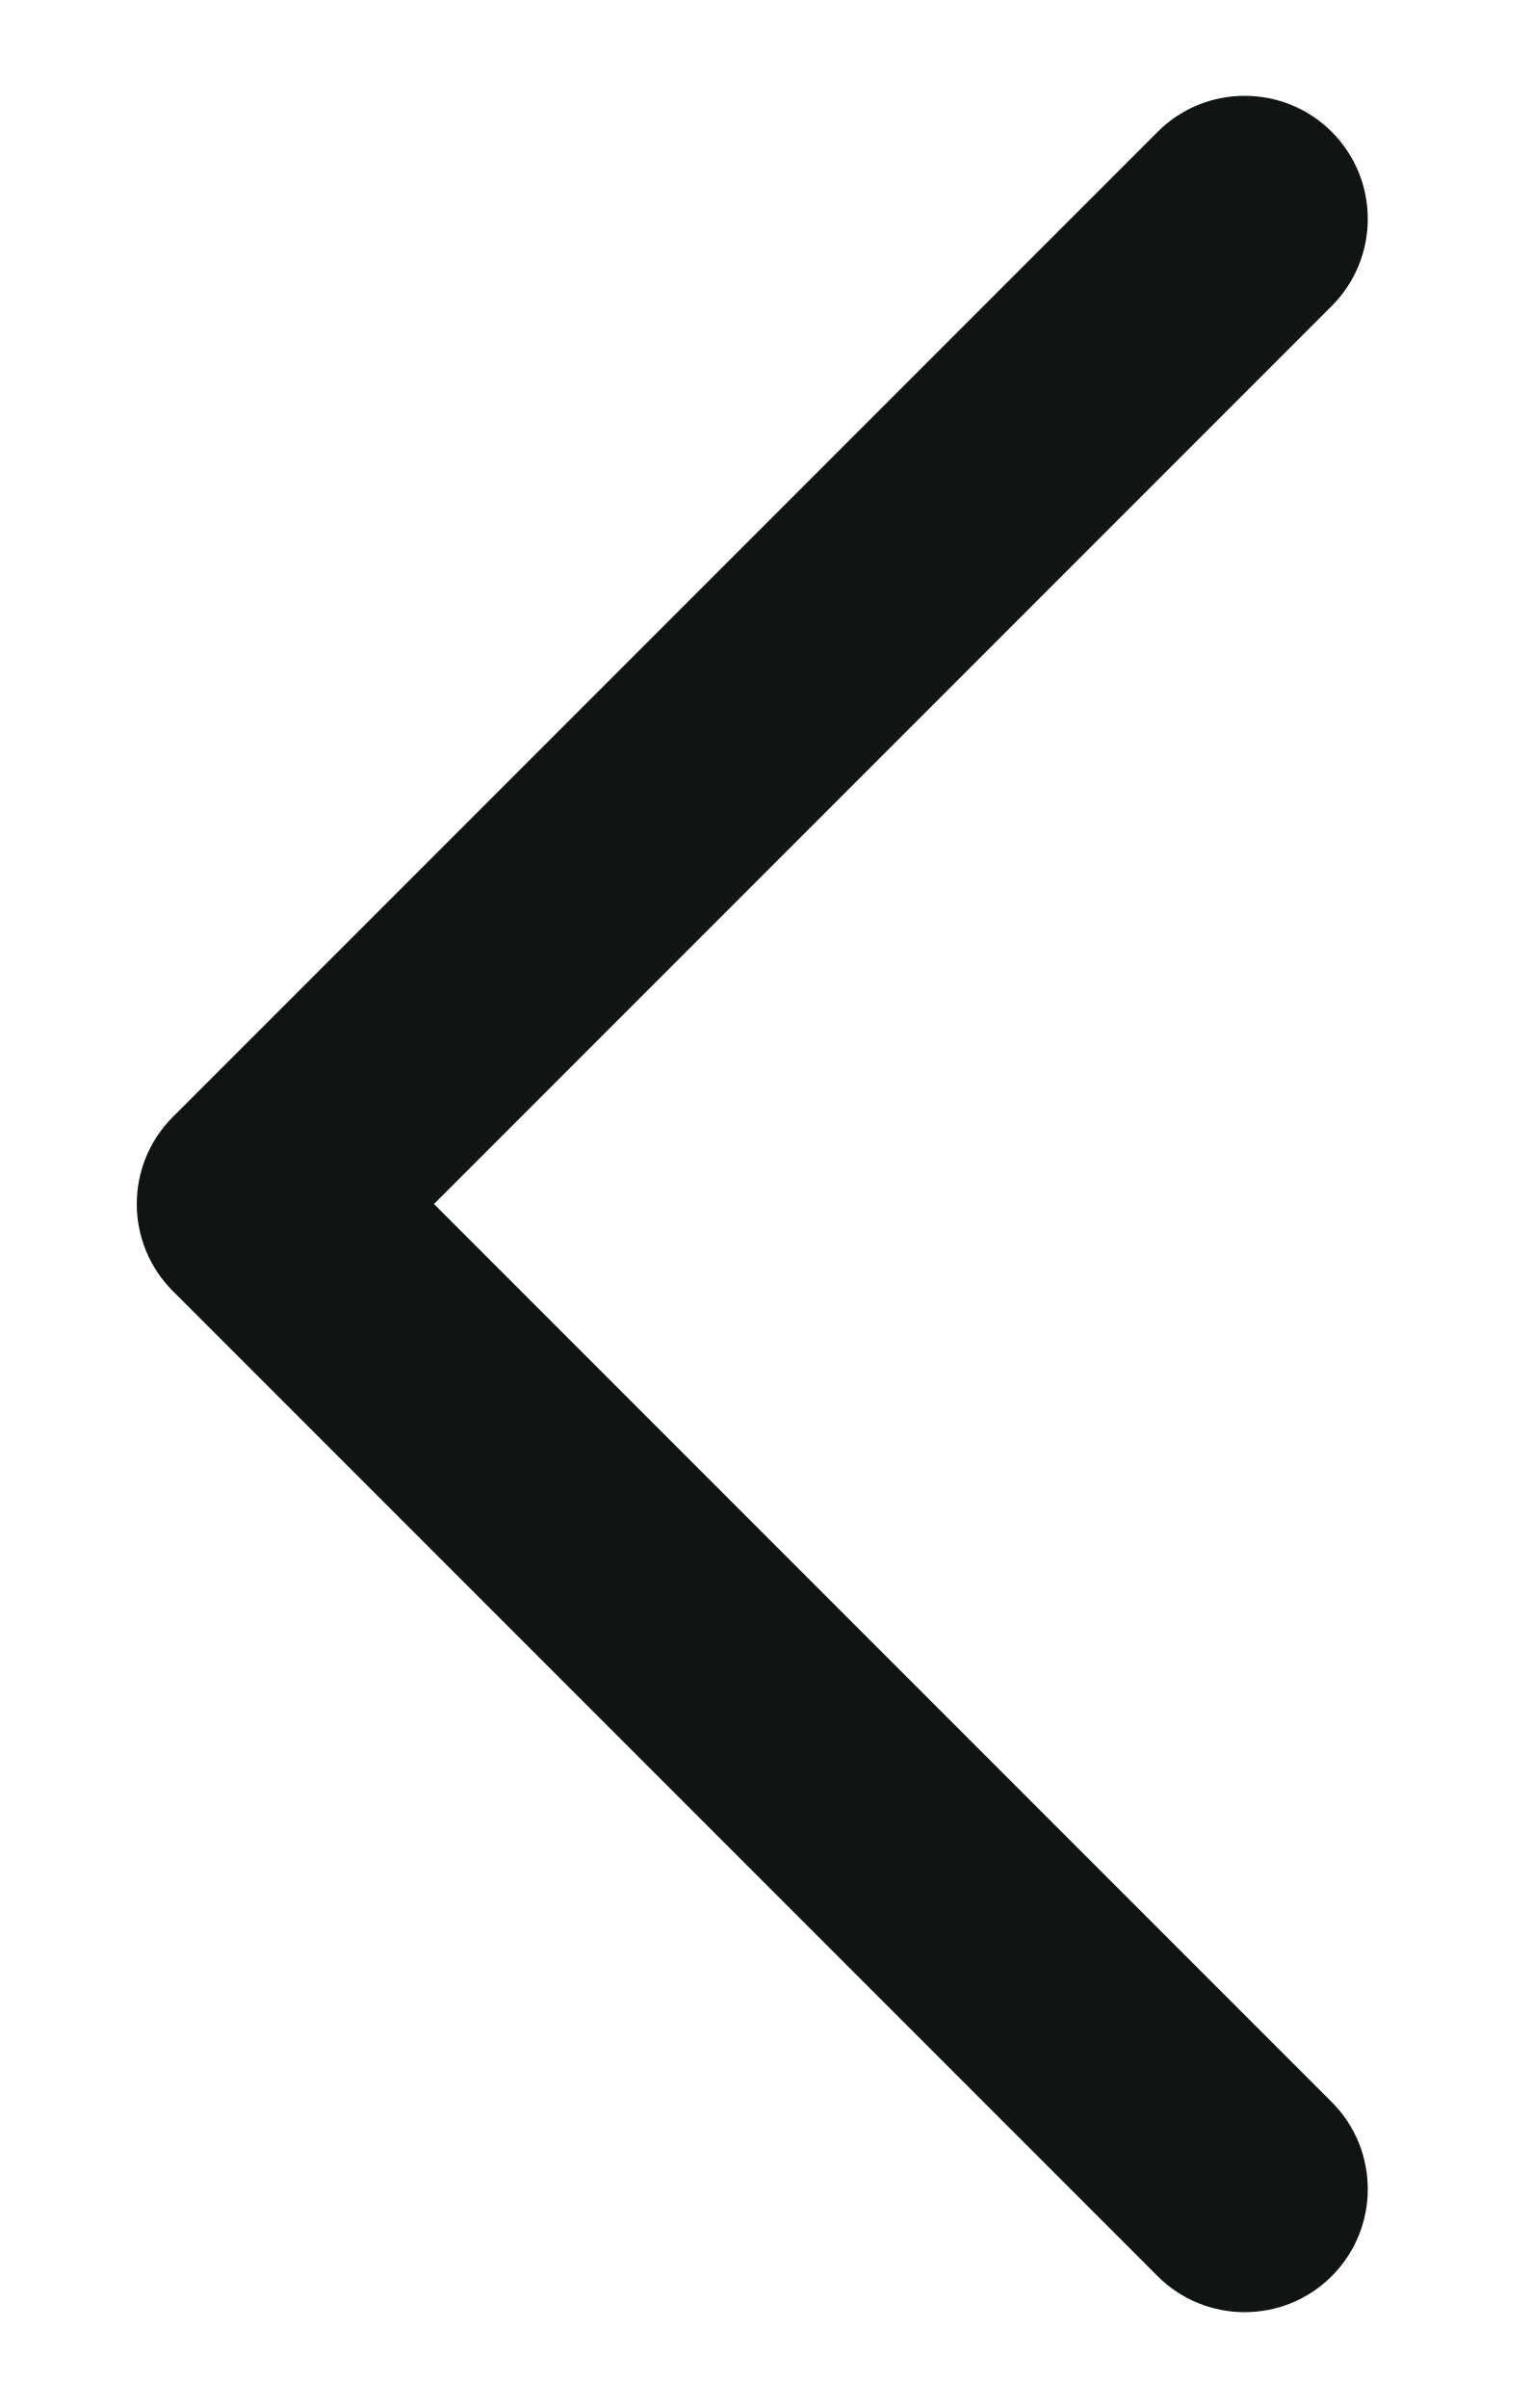
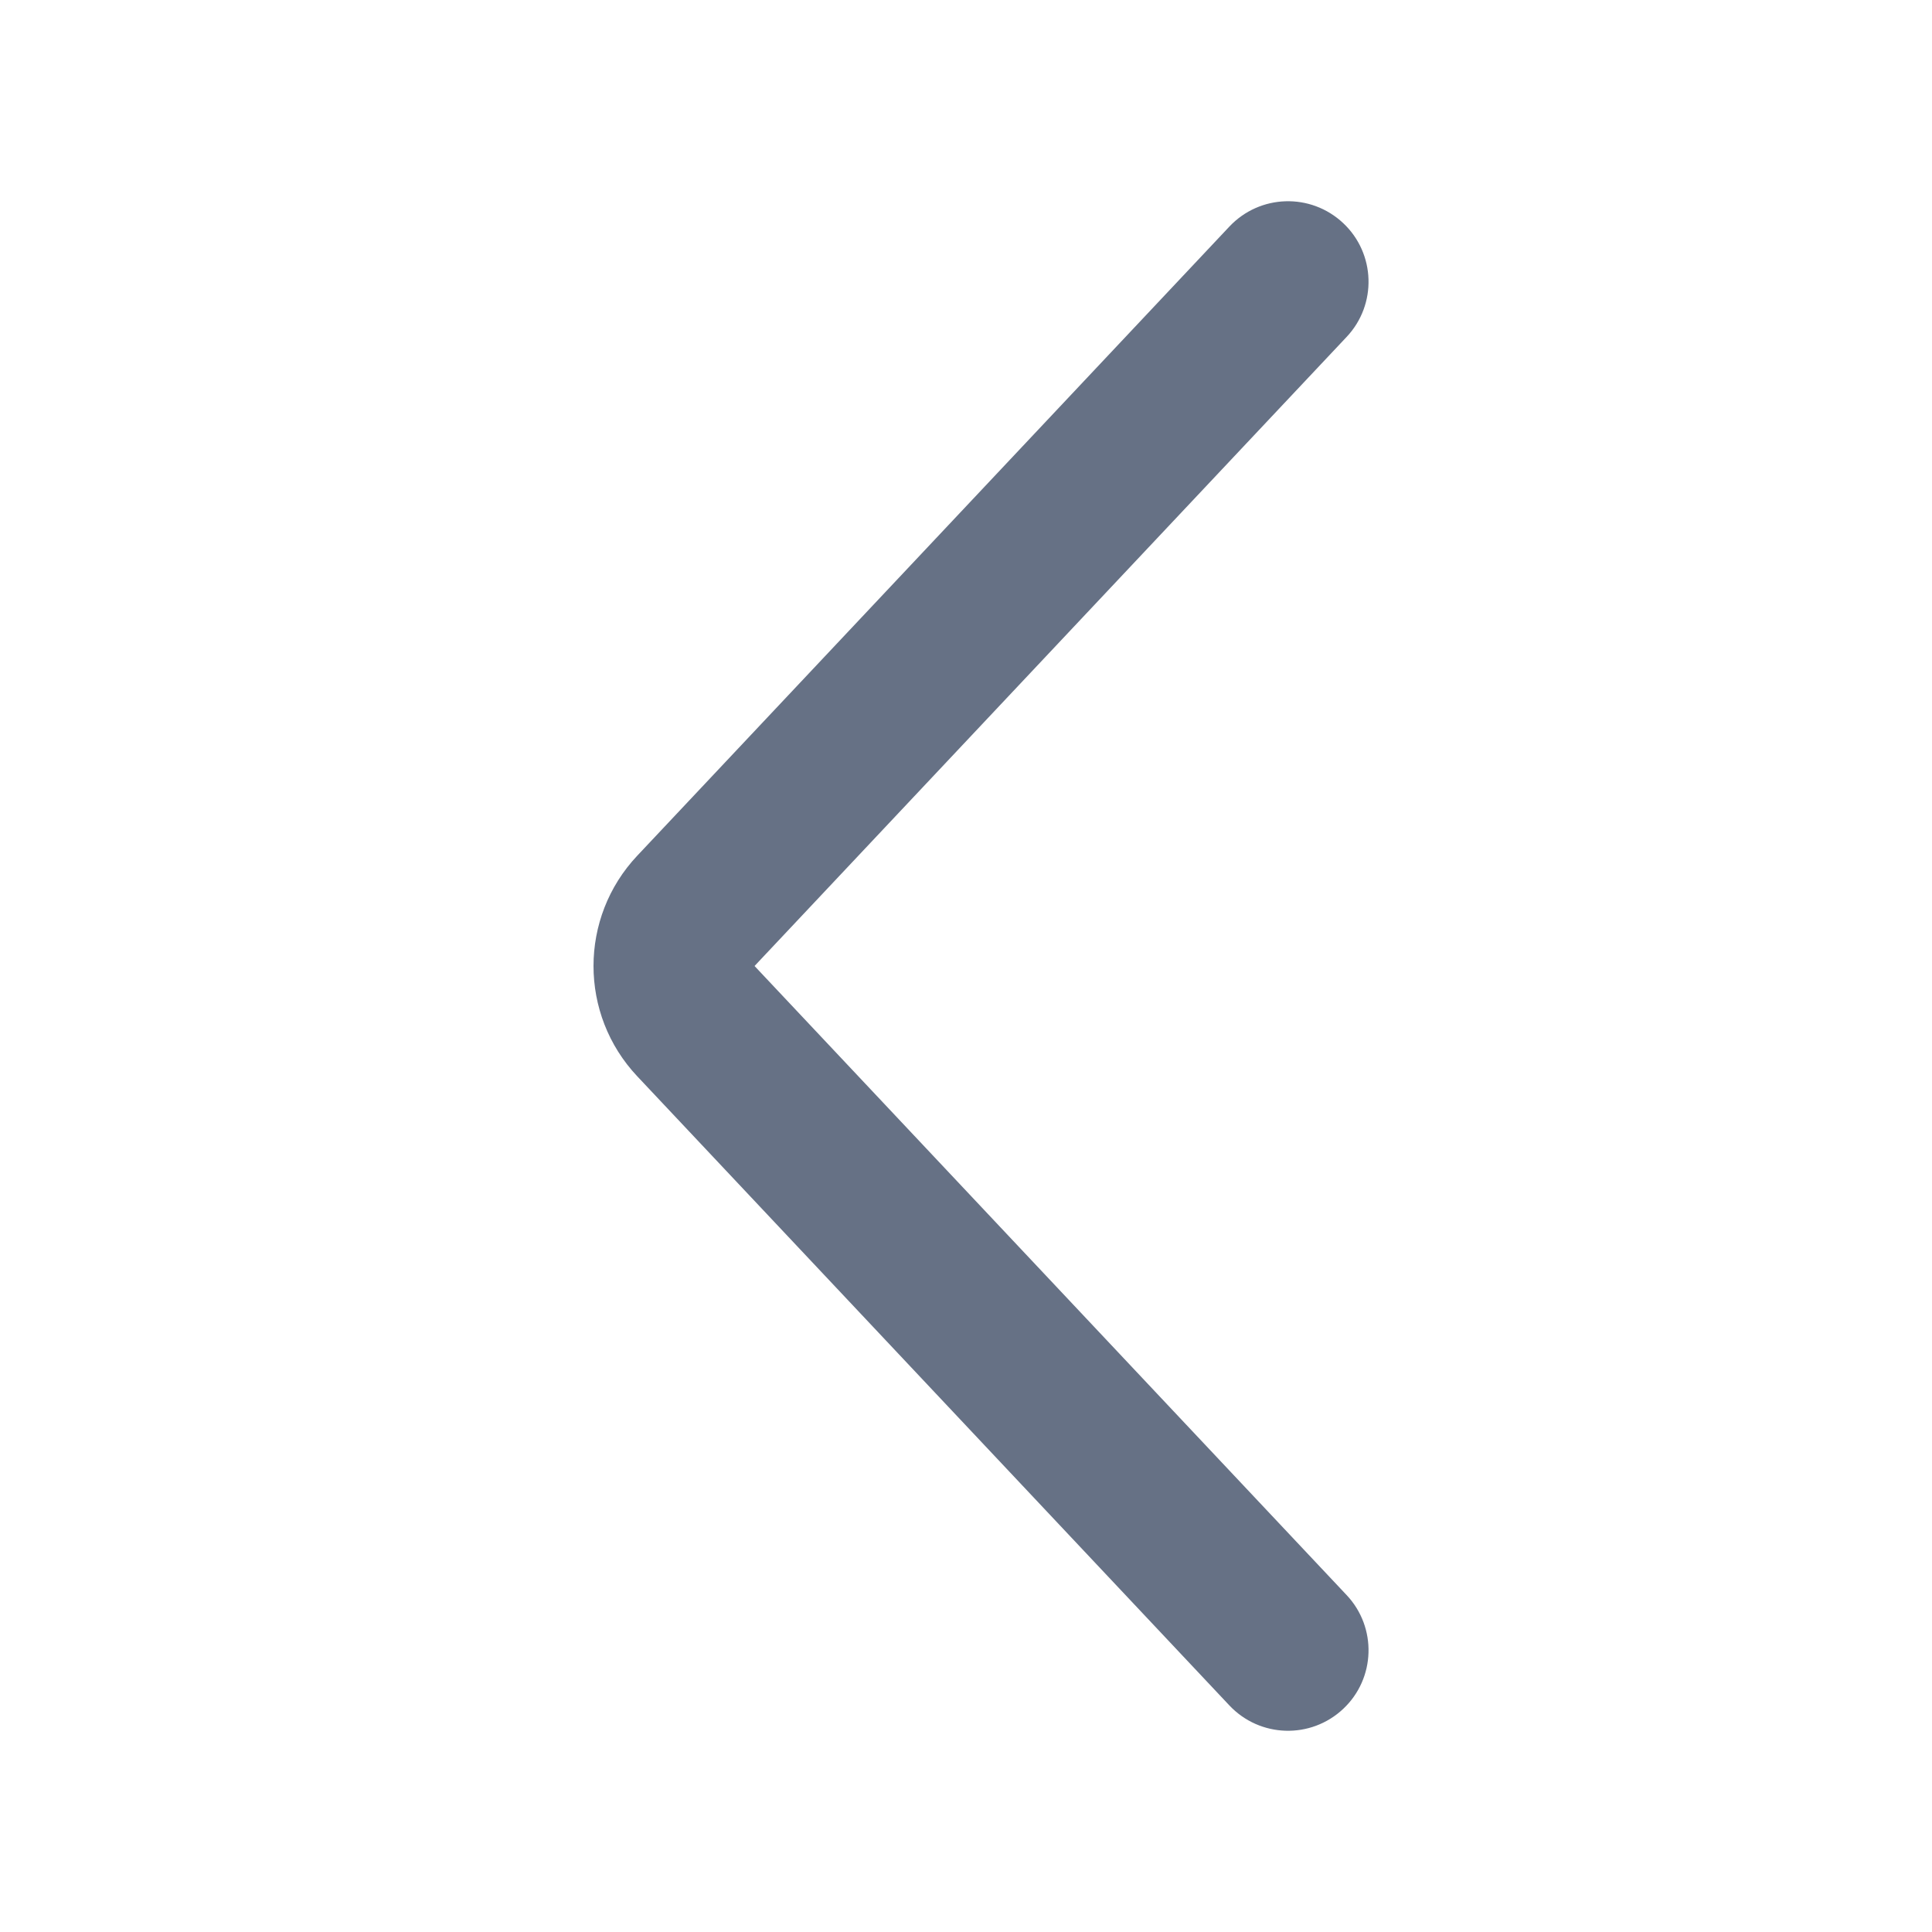
- <svg xmlns="http://www.w3.org/2000/svg" width="7" height="11" viewBox="0 0 7 11" fill="none">
-   <path fill-rule="evenodd" clip-rule="evenodd" d="M6.085 10.398C6.305 10.178 6.305 9.822 6.085 9.602L1.983 5.5L6.085 1.398C6.305 1.178 6.305 0.822 6.085 0.602C5.866 0.383 5.509 0.383 5.29 0.602L0.79 5.102C0.57 5.322 0.57 5.678 0.79 5.898L5.29 10.398C5.509 10.617 5.866 10.617 6.085 10.398Z" fill="#101413" />
+ <svg xmlns="http://www.w3.org/2000/svg" width="20" height="20" viewBox="0 0 20 20" fill="none">
+   <path d="M6.597 11.142C5.993 10.501 5.993 9.499 6.597 8.858L12.726 2.346C13.042 2.01 13.569 1.994 13.905 2.31C14.24 2.625 14.256 3.153 13.94 3.488L7.811 10L13.94 16.512C14.256 16.847 14.24 17.375 13.905 17.69C13.569 18.006 13.042 17.99 12.726 17.654L6.597 11.142Z" fill="#667185" />
</svg>
